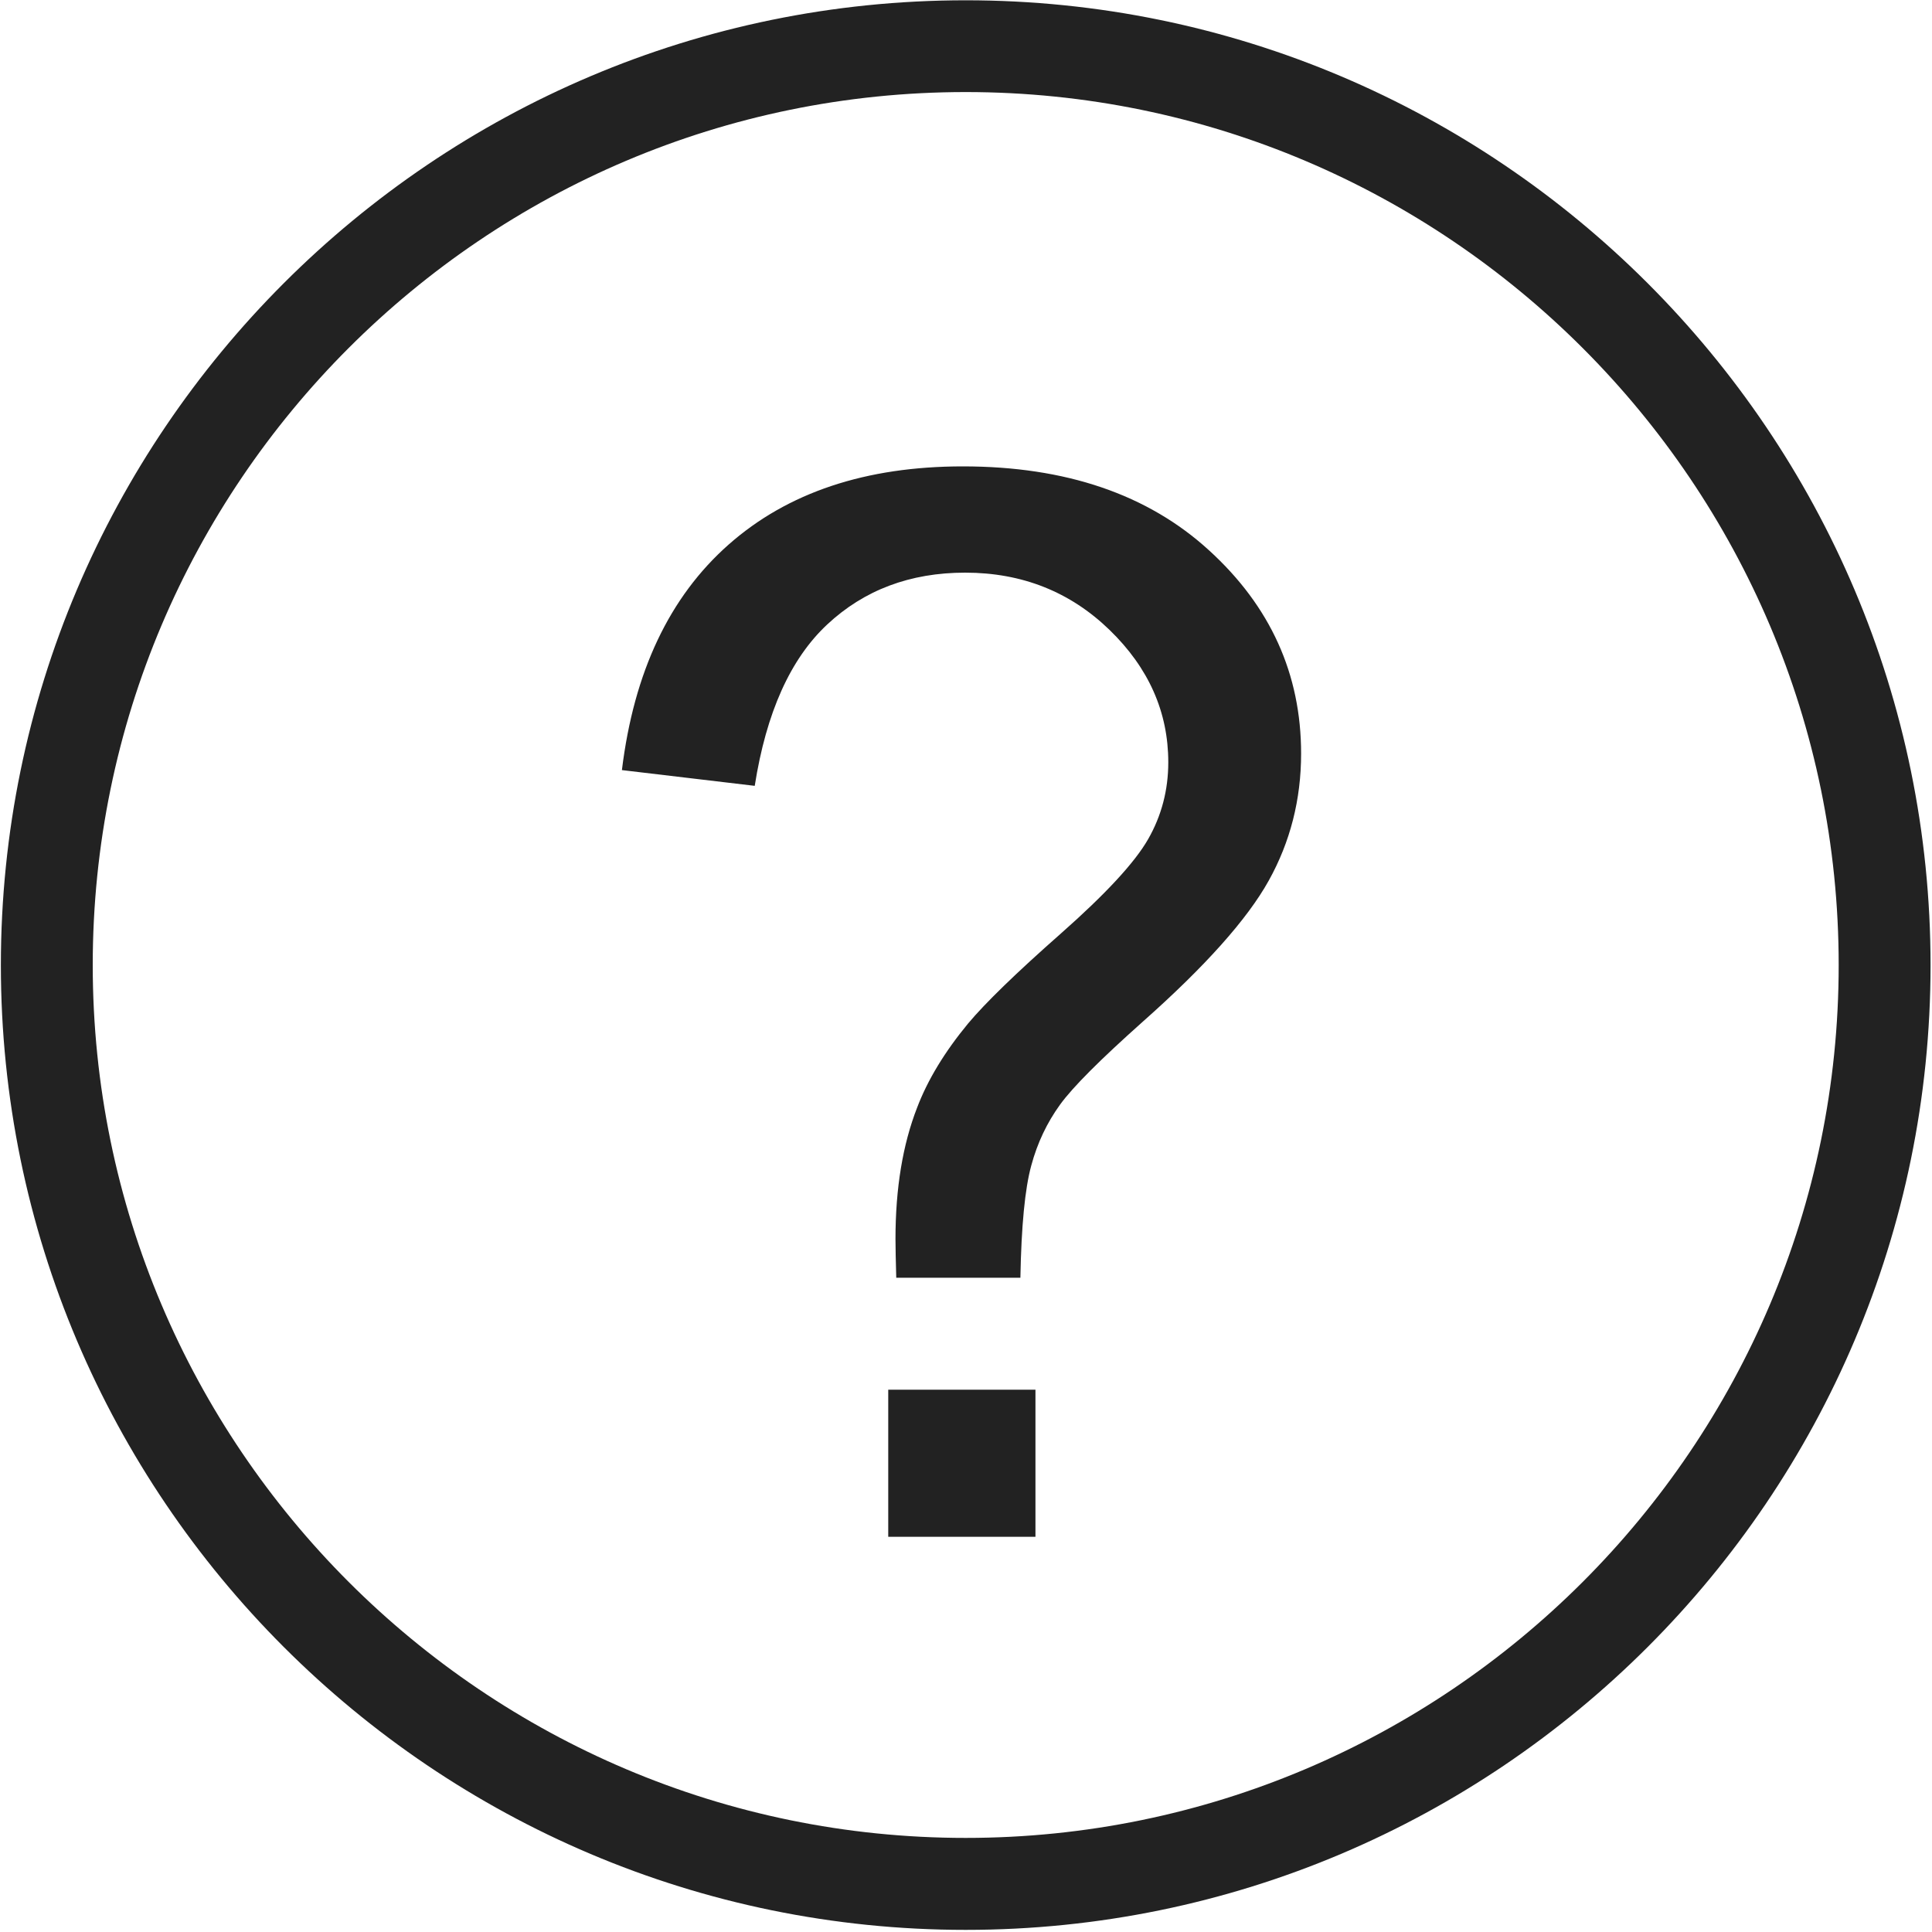
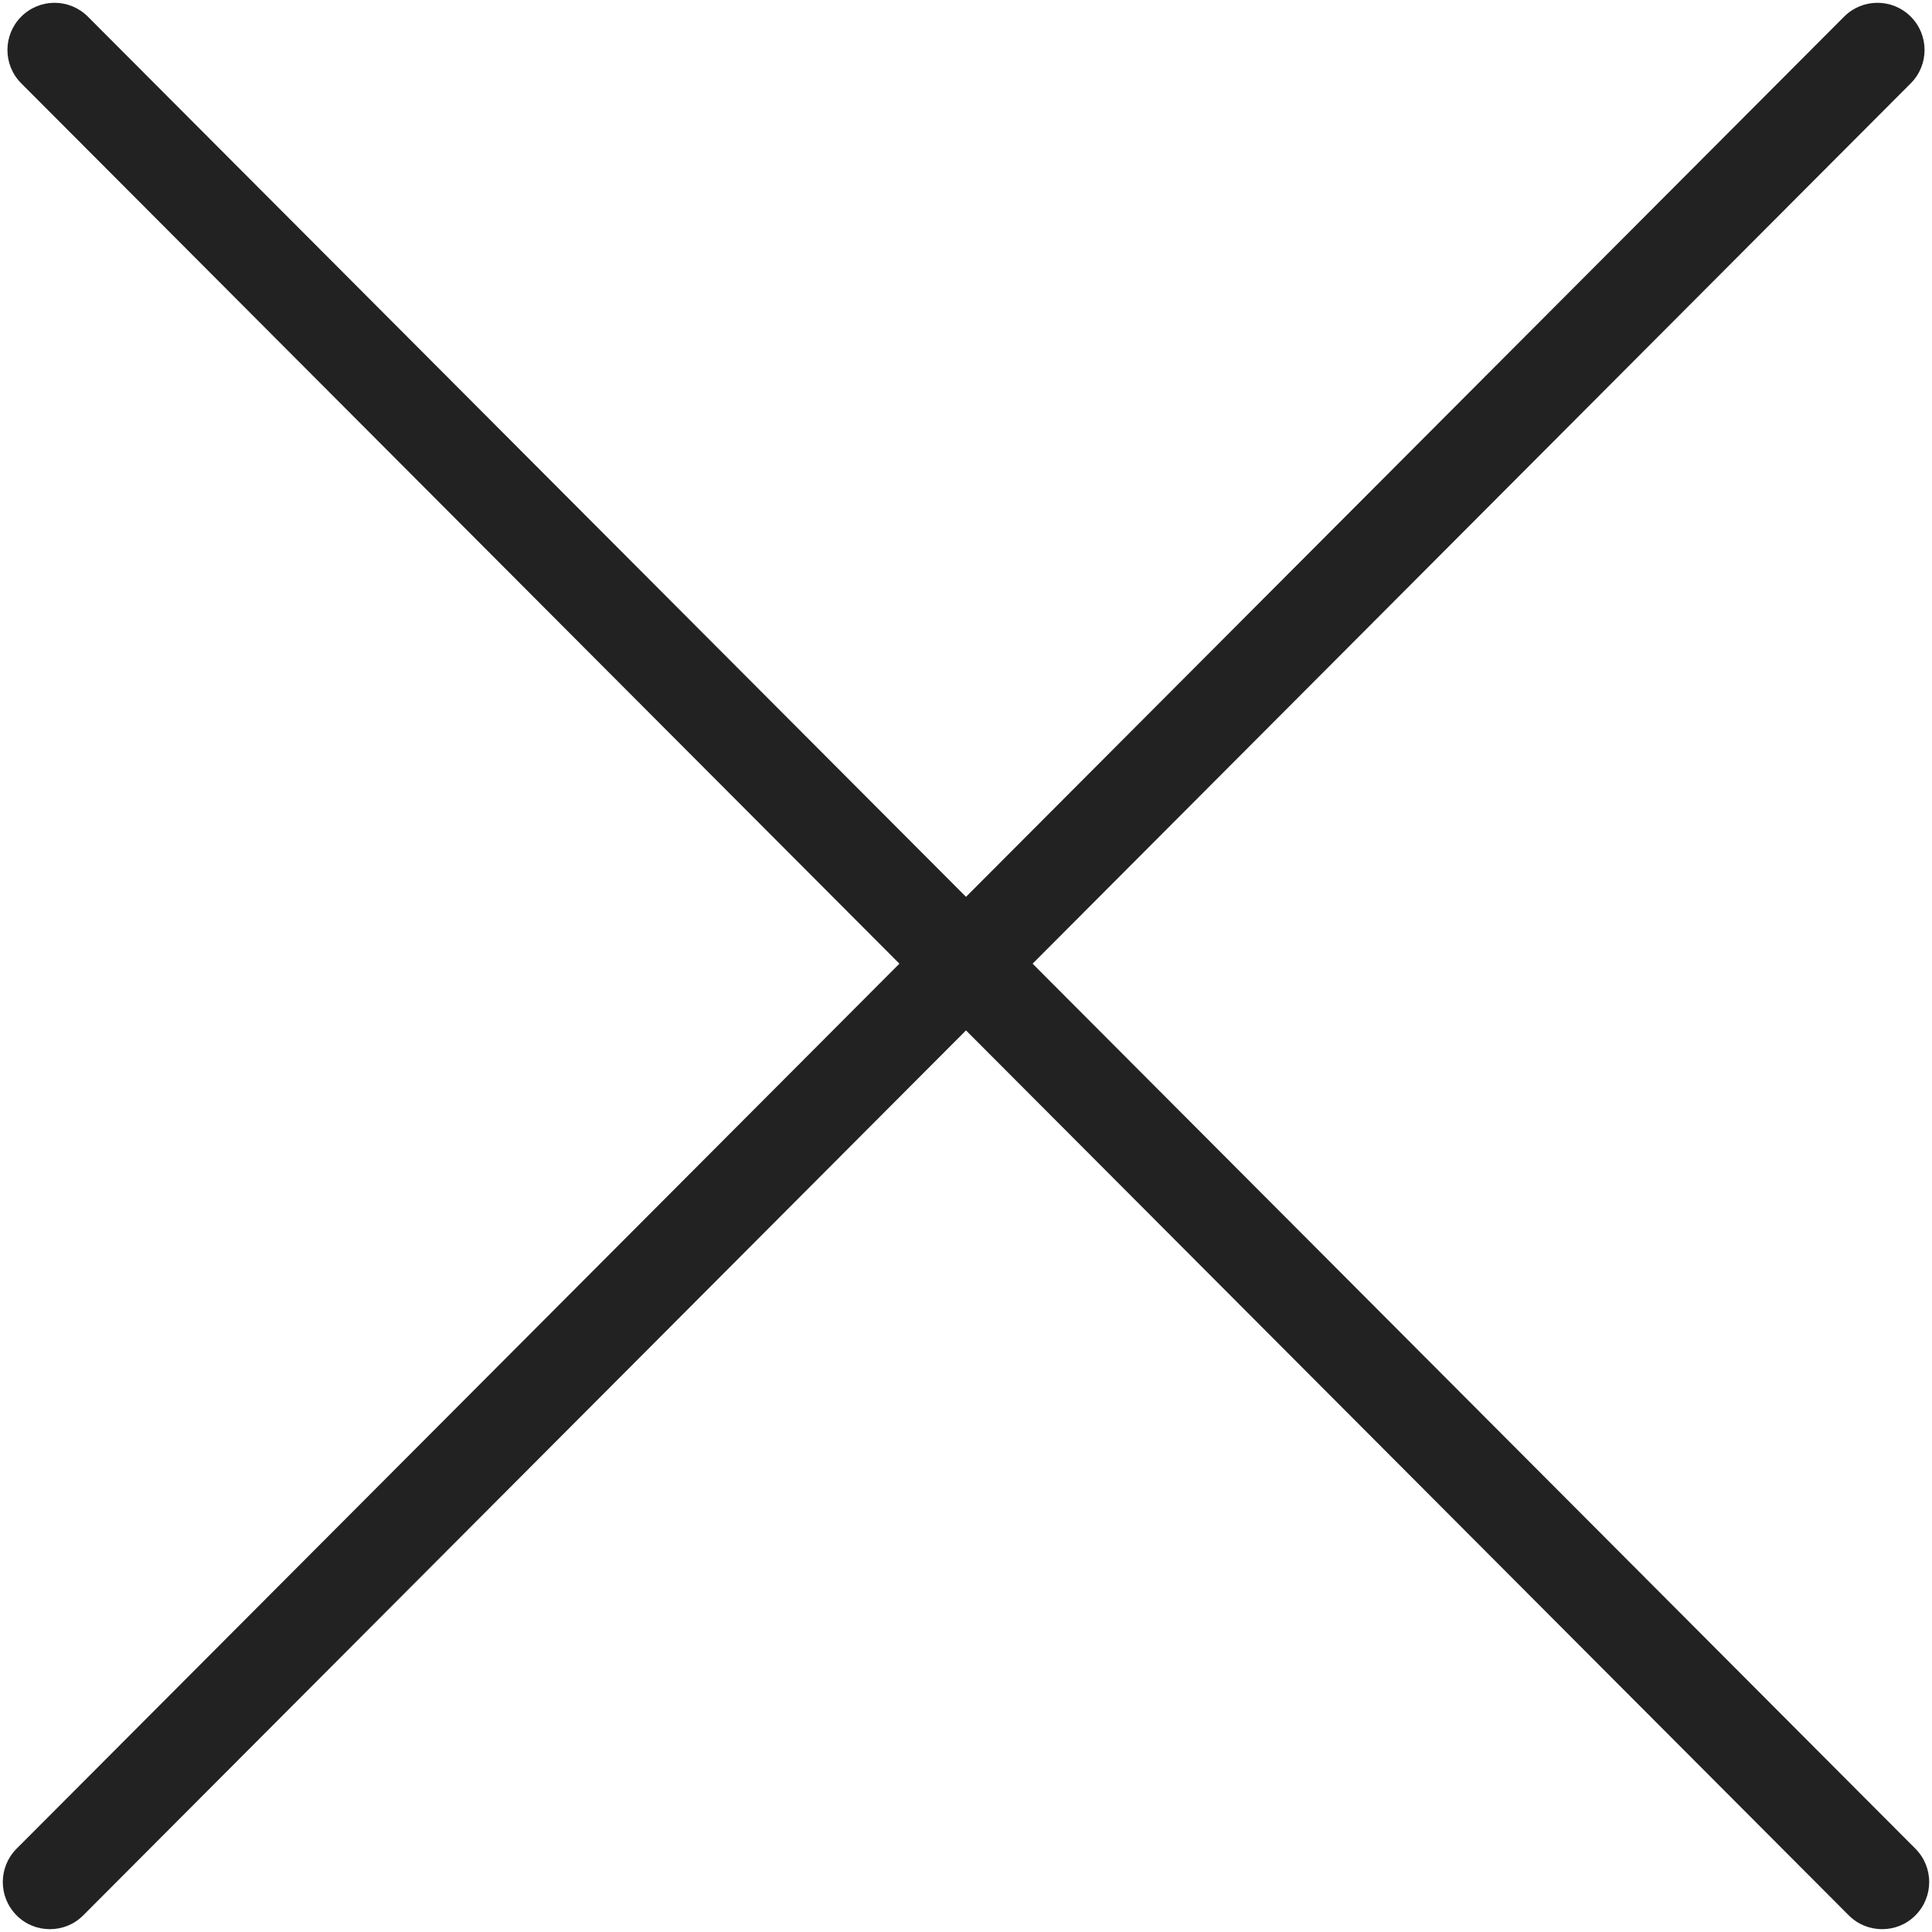
- <svg xmlns="http://www.w3.org/2000/svg" version="1.1" width="20px" height="20px">
-   <g transform="matrix(1 0 0 1 -1836 -15 )">
-     <path d="M 19.985 9.991  C 19.985 15.498  15.506 19.978  9.997 19.978  C 4.489 19.978  0.009 15.498  0.009 9.991  C 0.009 4.483  4.49 0.003  9.997 0.003  C 15.505 0.003  19.985 4.484  19.985 9.991  Z M 19.034 9.99  C 19.034 5.008  14.98 0.953  9.997 0.953  C 5.013 0.953  0.96 5.006  0.96 9.99  C 0.96 14.972  5.013 19.026  9.997 19.026  C 14.98 19.026  19.034 14.972  19.034 9.99  Z M 9.278 13.227  C 9.273 13.048  9.27 12.915  9.27 12.826  C 9.27 12.301  9.345 11.848  9.494 11.466  C 9.603 11.179  9.779 10.889  10.021 10.596  C 10.199 10.383  10.52 10.071  10.983 9.663  C 11.446 9.254  11.747 8.929  11.886 8.686  C 12.024 8.444  12.094 8.179  12.094 7.891  C 12.094 7.371  11.891 6.913  11.485 6.52  C 11.079 6.127  10.581 5.928  9.991 5.928  C 9.421 5.928  8.945 6.108  8.564 6.464  C 8.182 6.82  7.932 7.377  7.813 8.135  L 6.438 7.972  C 6.562 6.956  6.93 6.179  7.542 5.638  C 8.153 5.098  8.962 4.828  9.968 4.828  C 11.033 4.828  11.883 5.118  12.517 5.698  C 13.152 6.277  13.469 6.979  13.469 7.801  C 13.469 8.276  13.357 8.715  13.134 9.116  C 12.911 9.517  12.475 10.005  11.826 10.58  C 11.391 10.968  11.106 11.252  10.973 11.436  C 10.84 11.62  10.739 11.829  10.675 12.068  C 10.61 12.306  10.573 12.691  10.563 13.227  L 9.278 13.227  Z M 9.195 15.909  L 9.195 14.386  L 10.719 14.386  L 10.719 15.909  L 9.195 15.909  Z " fill-rule="nonzero" fill="#000000" stroke="none" fill-opacity="0.867" transform="matrix(1 0 0 1 1836 15 )" />
+ <svg xmlns="http://www.w3.org/2000/svg" version="1.1" width="15px" height="15px">
+   <g transform="matrix(1 0 0 1 -463 -275 )">
+     <path d="M 14.871 14.871  C 15.014 14.728  15.014 14.496  14.871 14.353  L 8.017 7.482  L 14.835 0.647  C 14.978 0.504  14.978 0.272  14.835 0.129  C 14.692 -0.014  14.461 -0.014  14.318 0.129  L 7.5 6.963  L 0.682 0.129  C 0.539 -0.014  0.308 -0.014  0.165 0.129  C 0.022 0.272  0.022 0.504  0.165 0.647  L 6.983 7.482  L 0.129 14.353  C -0.014 14.496  -0.014 14.728  0.129 14.871  C 0.2 14.943  0.294 14.978  0.387 14.978  C 0.481 14.978  0.574 14.943  0.646 14.871  L 7.5 8  L 14.354 14.871  C 14.426 14.943  14.519 14.978  14.613 14.978  C 14.706 14.978  14.8 14.943  14.871 14.871  Z " fill-rule="nonzero" fill="#000000" stroke="none" fill-opacity="0.867" transform="matrix(1 0 0 1 463 275 )" />
  </g>
</svg>
